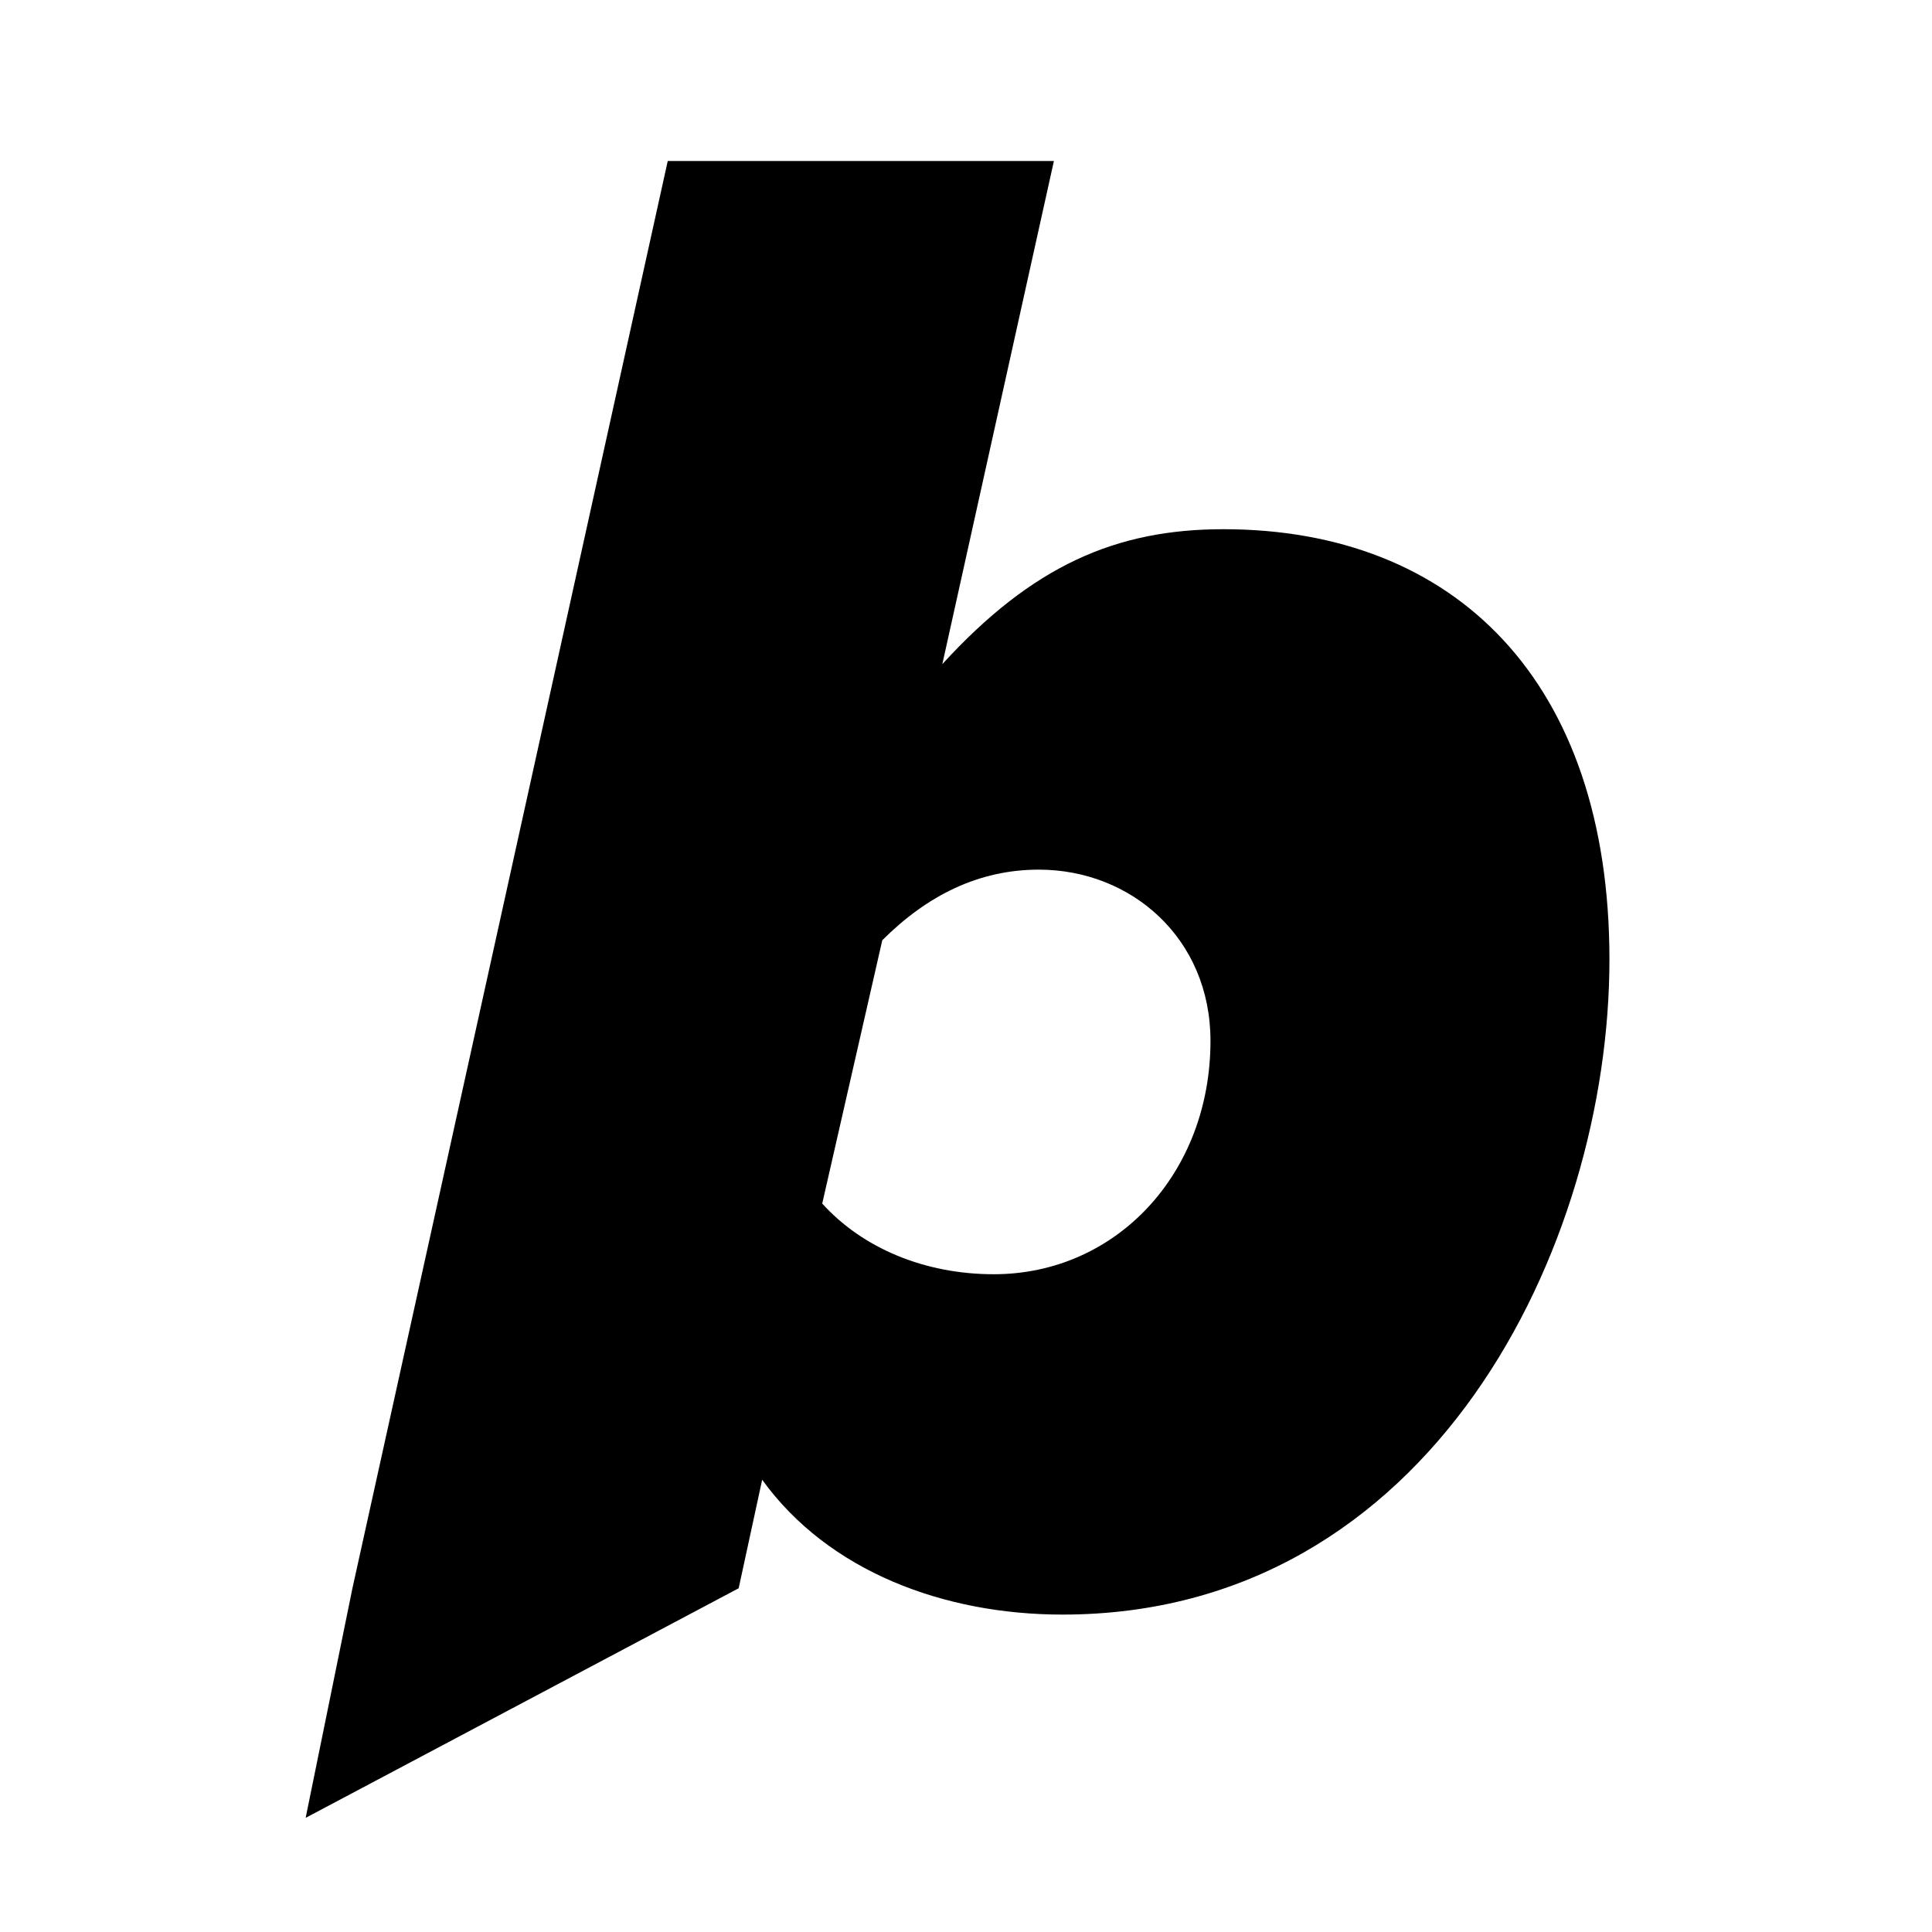
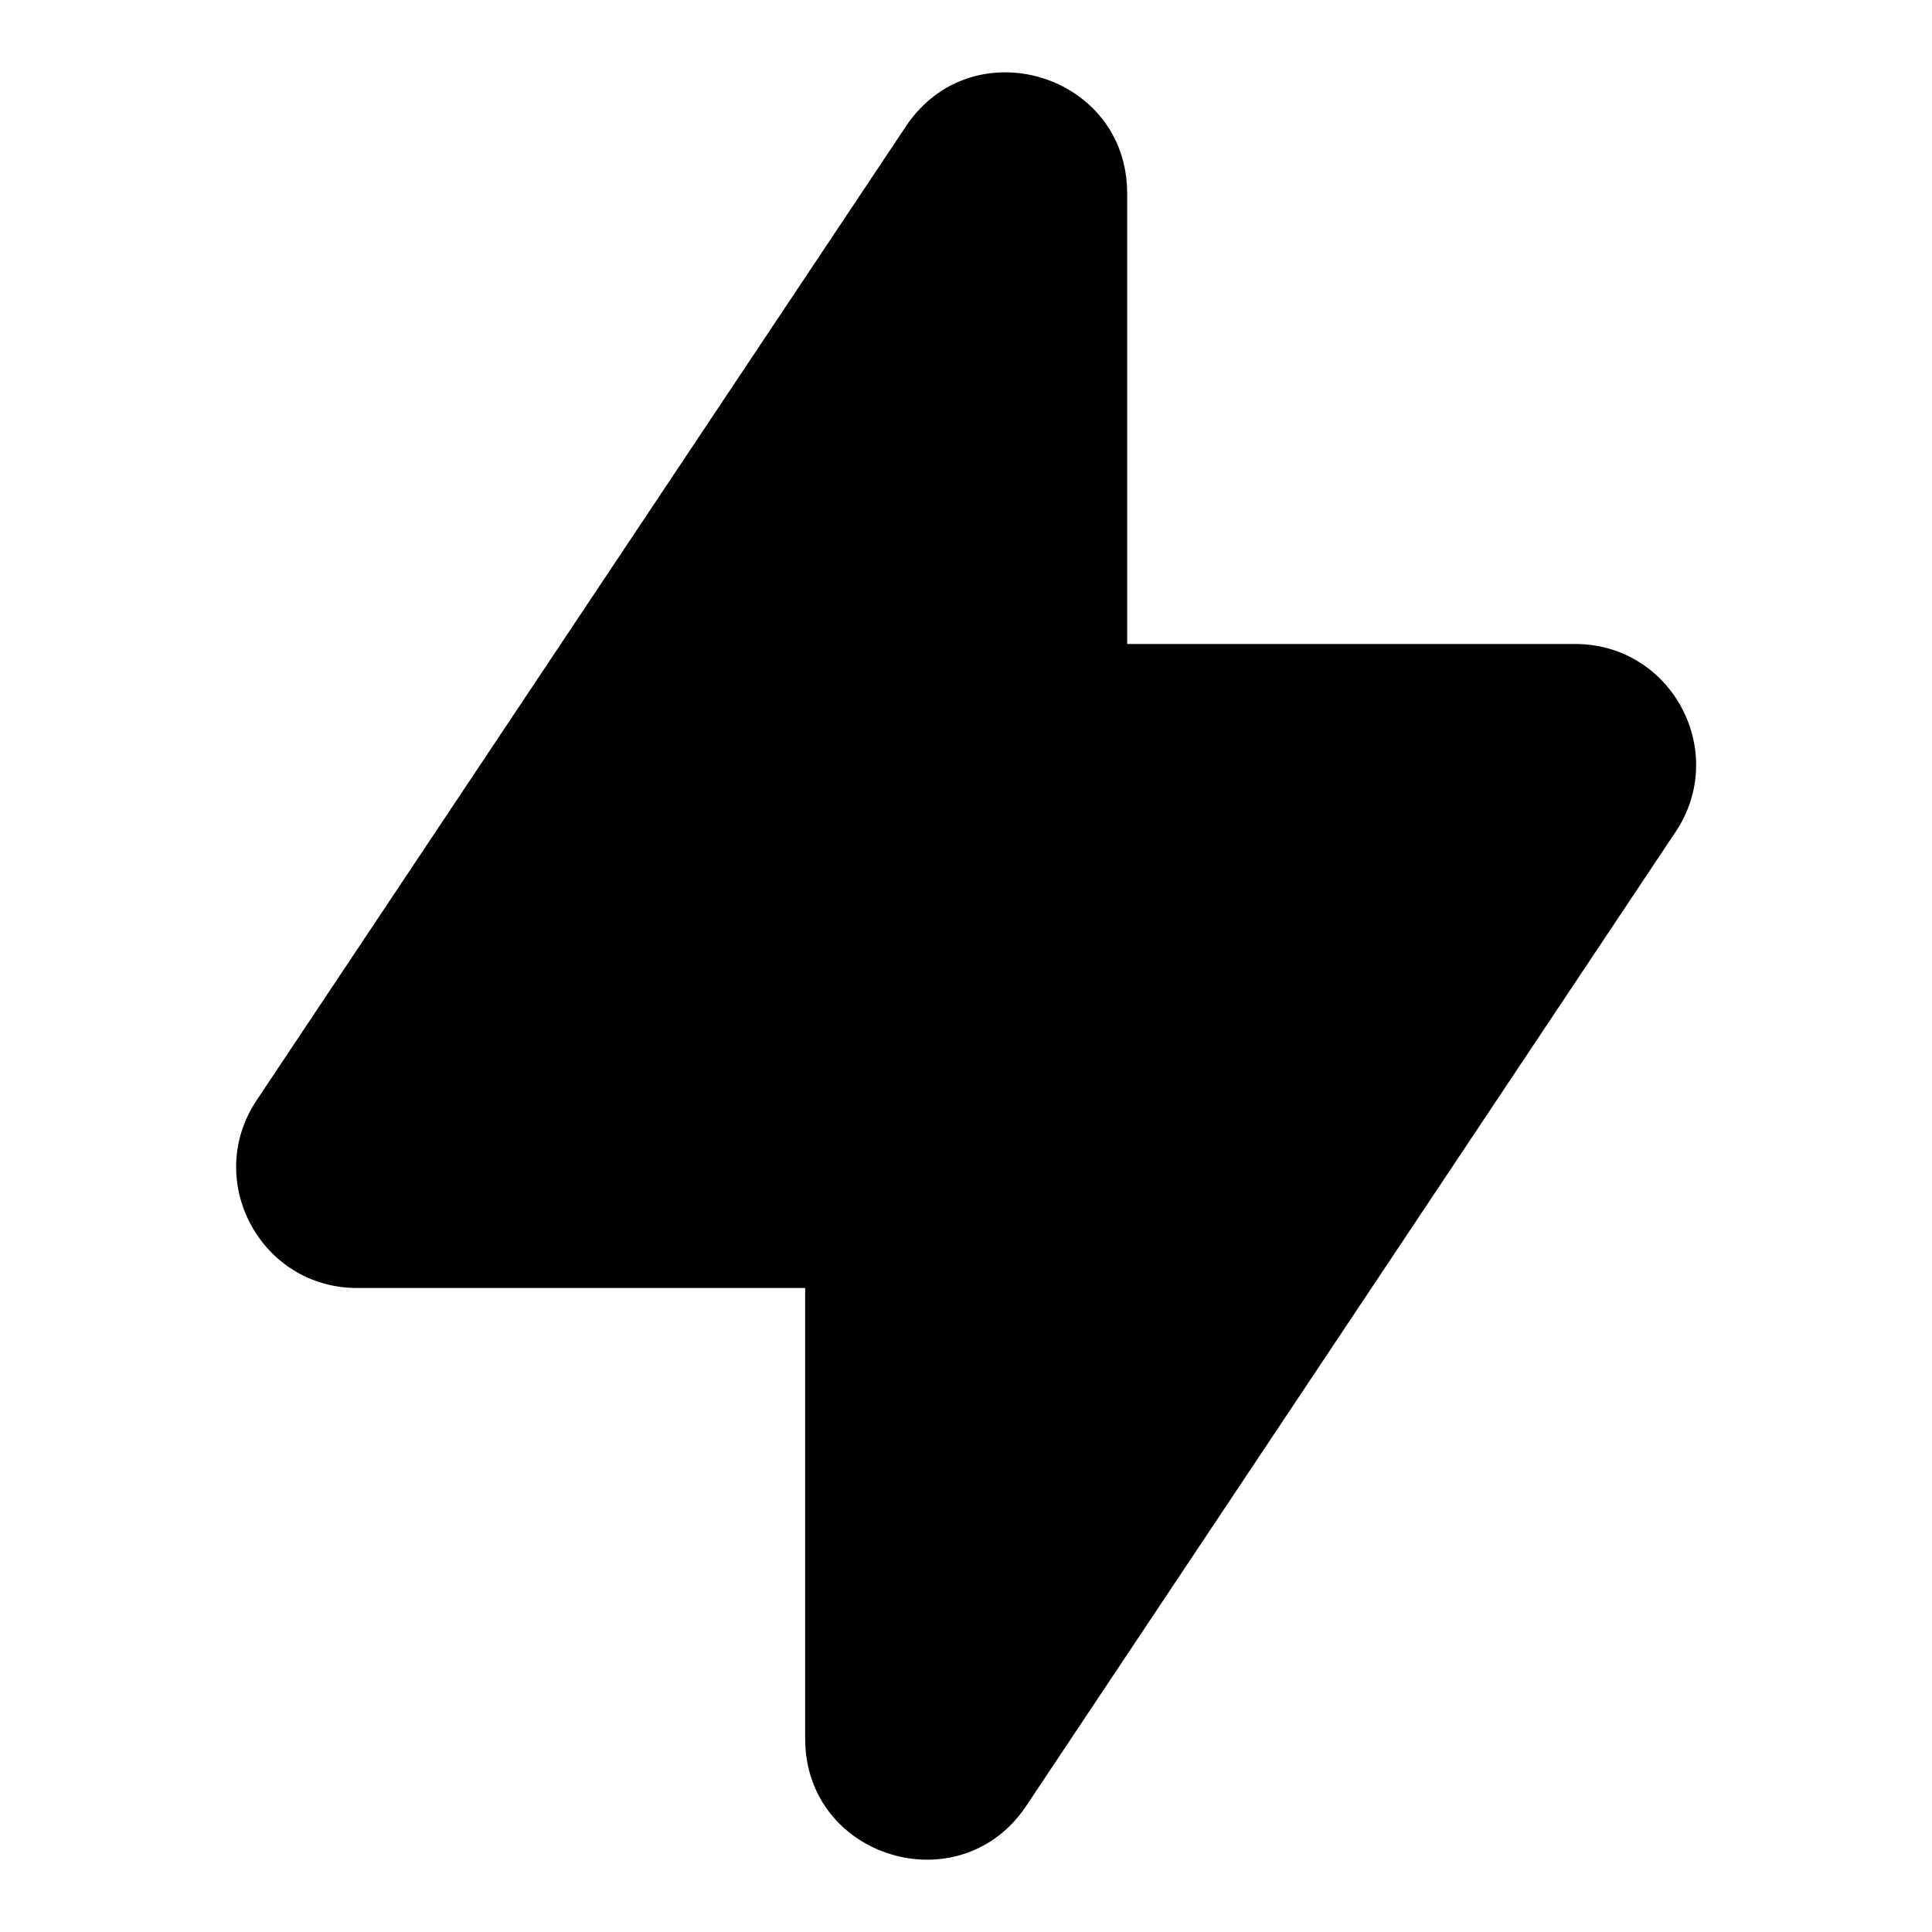
<svg xmlns="http://www.w3.org/2000/svg" width="24" height="24" viewBox="0 0 24 24" fill="none">
-   <path fill-rule="evenodd" clip-rule="evenodd" d="M13.198 20.057C11.733 20.057 10.294 19.525 9.468 18.382L9.176 19.73L3.797 22.582L4.378 19.73L8.295 2H13.092L11.706 8.25C12.825 7.026 13.864 6.574 15.197 6.574C18.075 6.574 19.993 8.462 19.993 11.919C19.993 15.483 17.782 20.057 13.198 20.057ZM15.037 12.93C15.037 14.579 13.864 15.829 12.345 15.829C11.493 15.829 10.72 15.51 10.214 14.951L10.96 11.68C11.519 11.122 12.159 10.803 12.905 10.803C14.051 10.803 15.037 11.654 15.037 12.93Z" fill="currentColor" />
+   <path d="M14.002 2.401C14.002 0.917 12.077 0.335 11.254 1.569L3.188 13.668C2.523 14.665 3.238 16 4.436 16H10.002V21.599C10.002 23.083 11.927 23.666 12.75 22.431L20.816 10.332C21.48 9.335 20.766 8 19.568 8H14.002V2.401Z" fill="currentColor" style="fill:currentColor;fill-opacity:1;" />
</svg>
